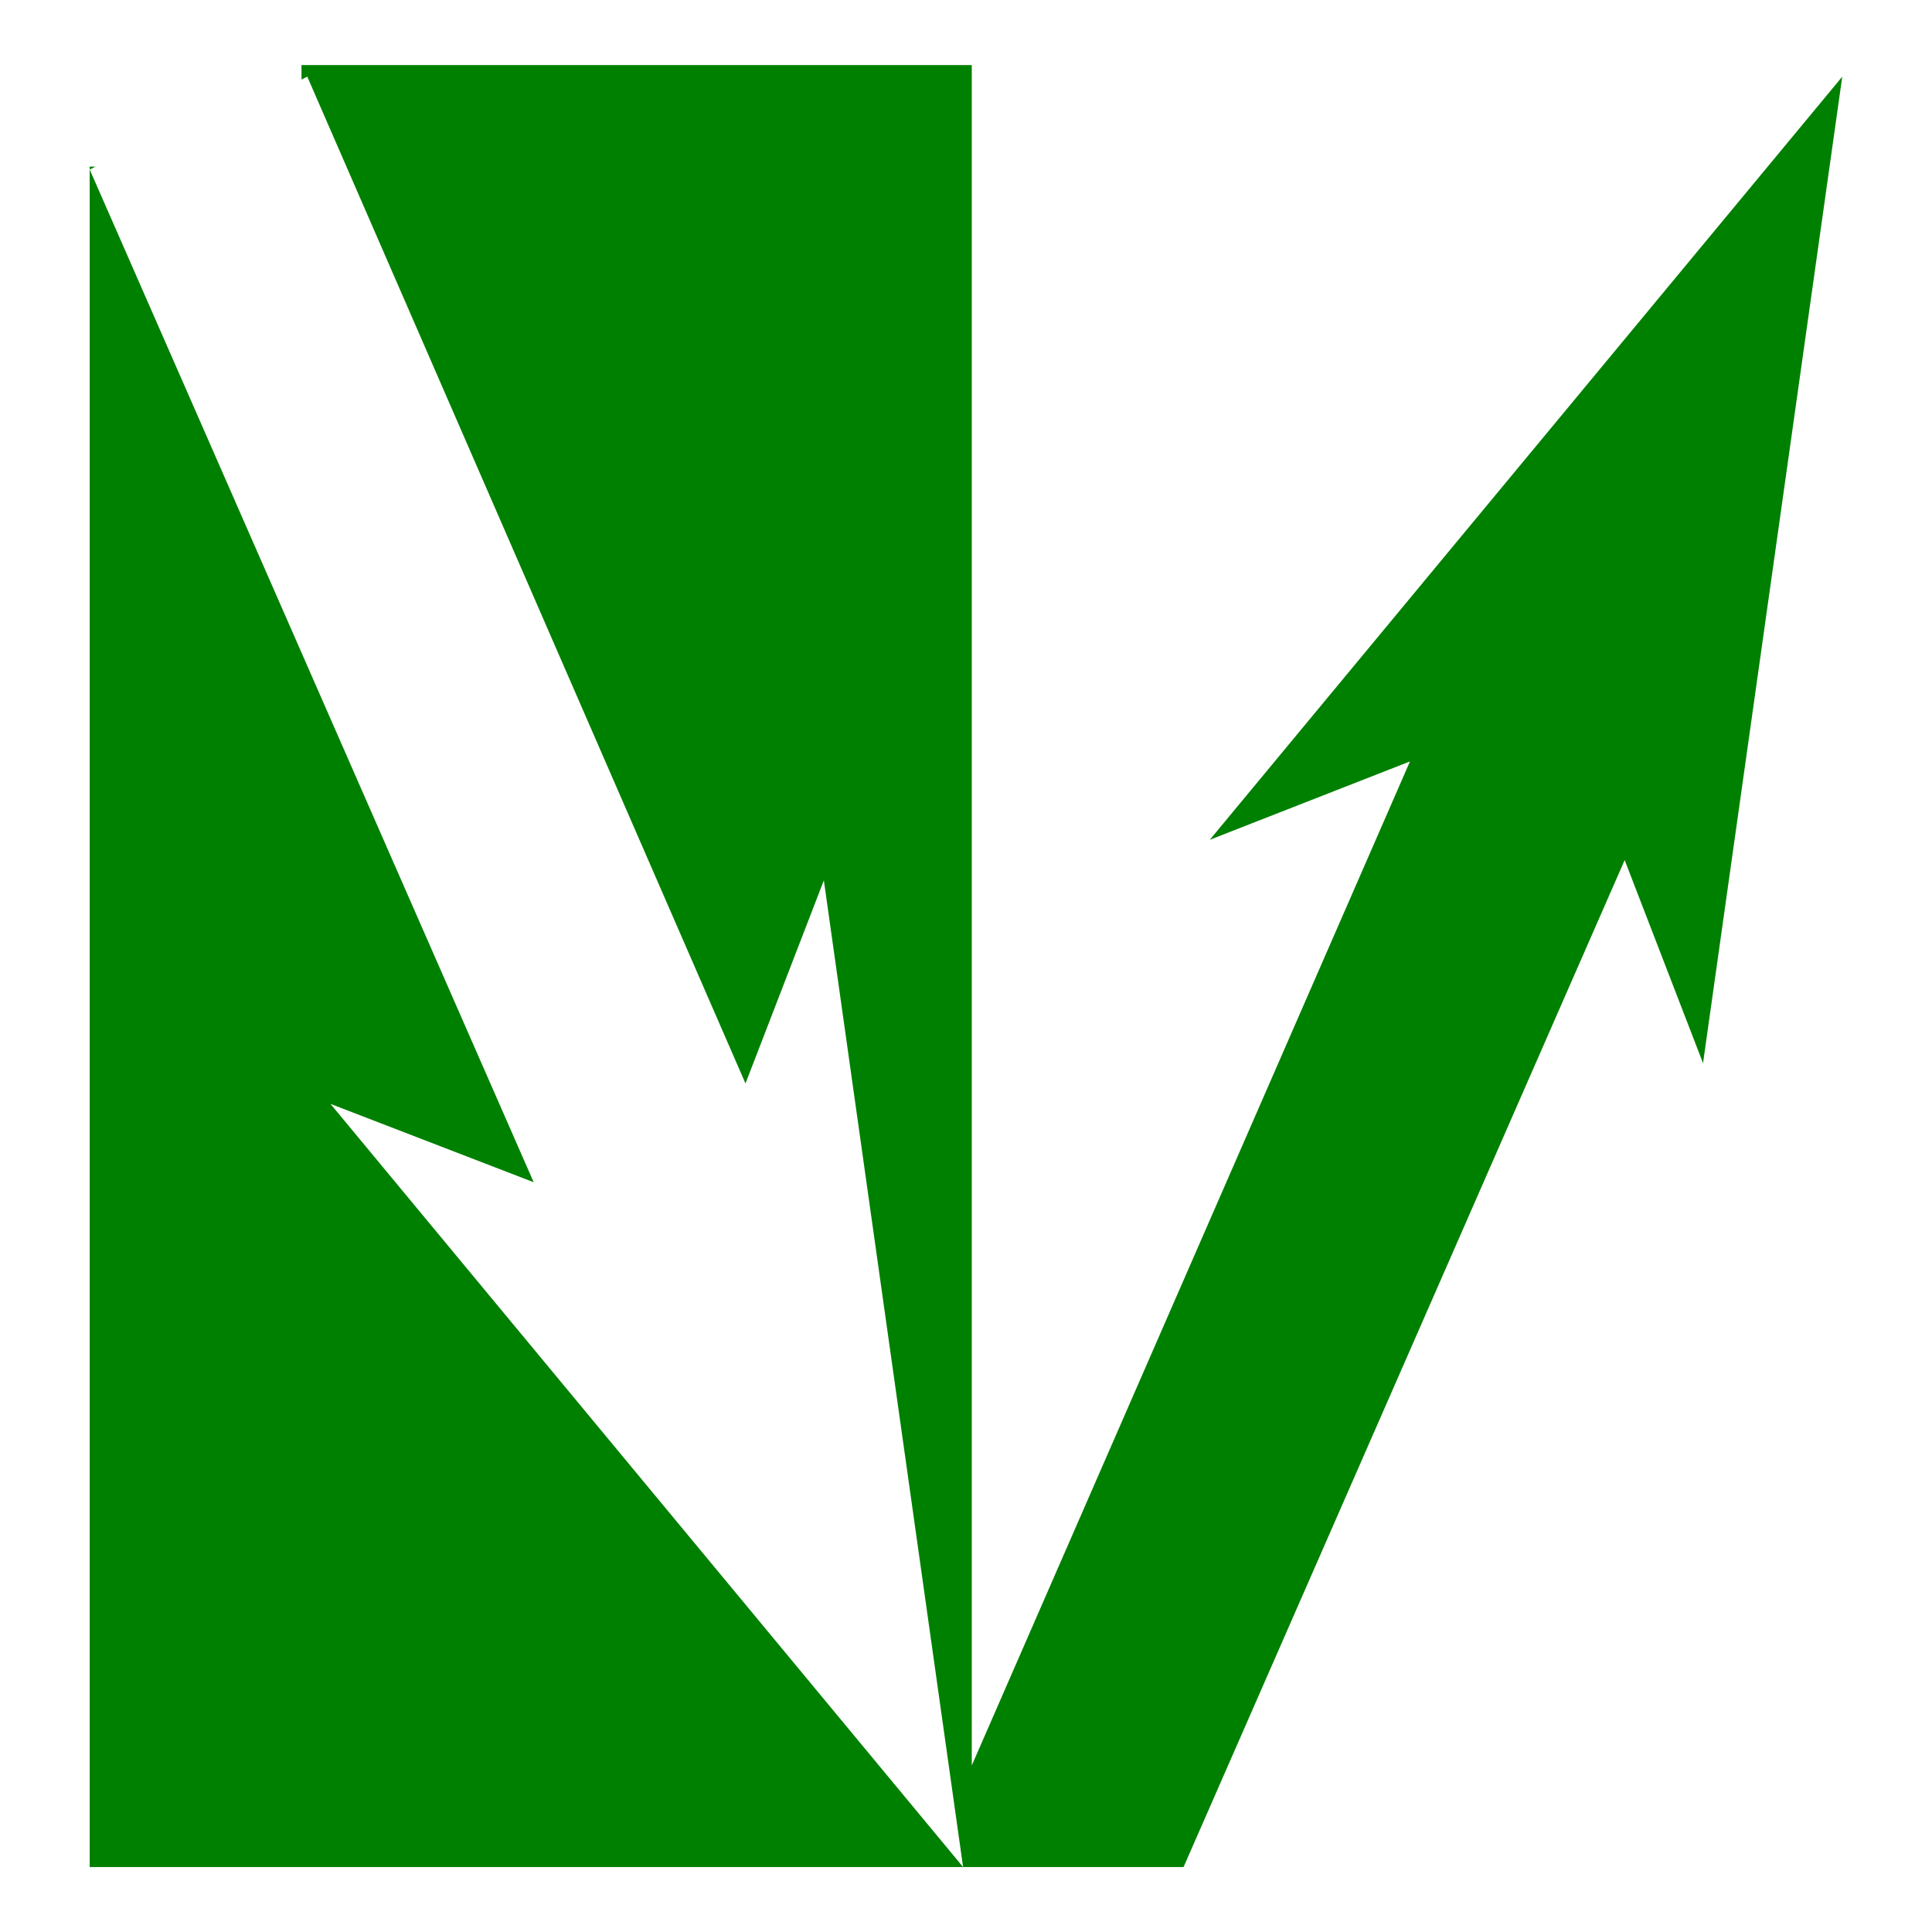
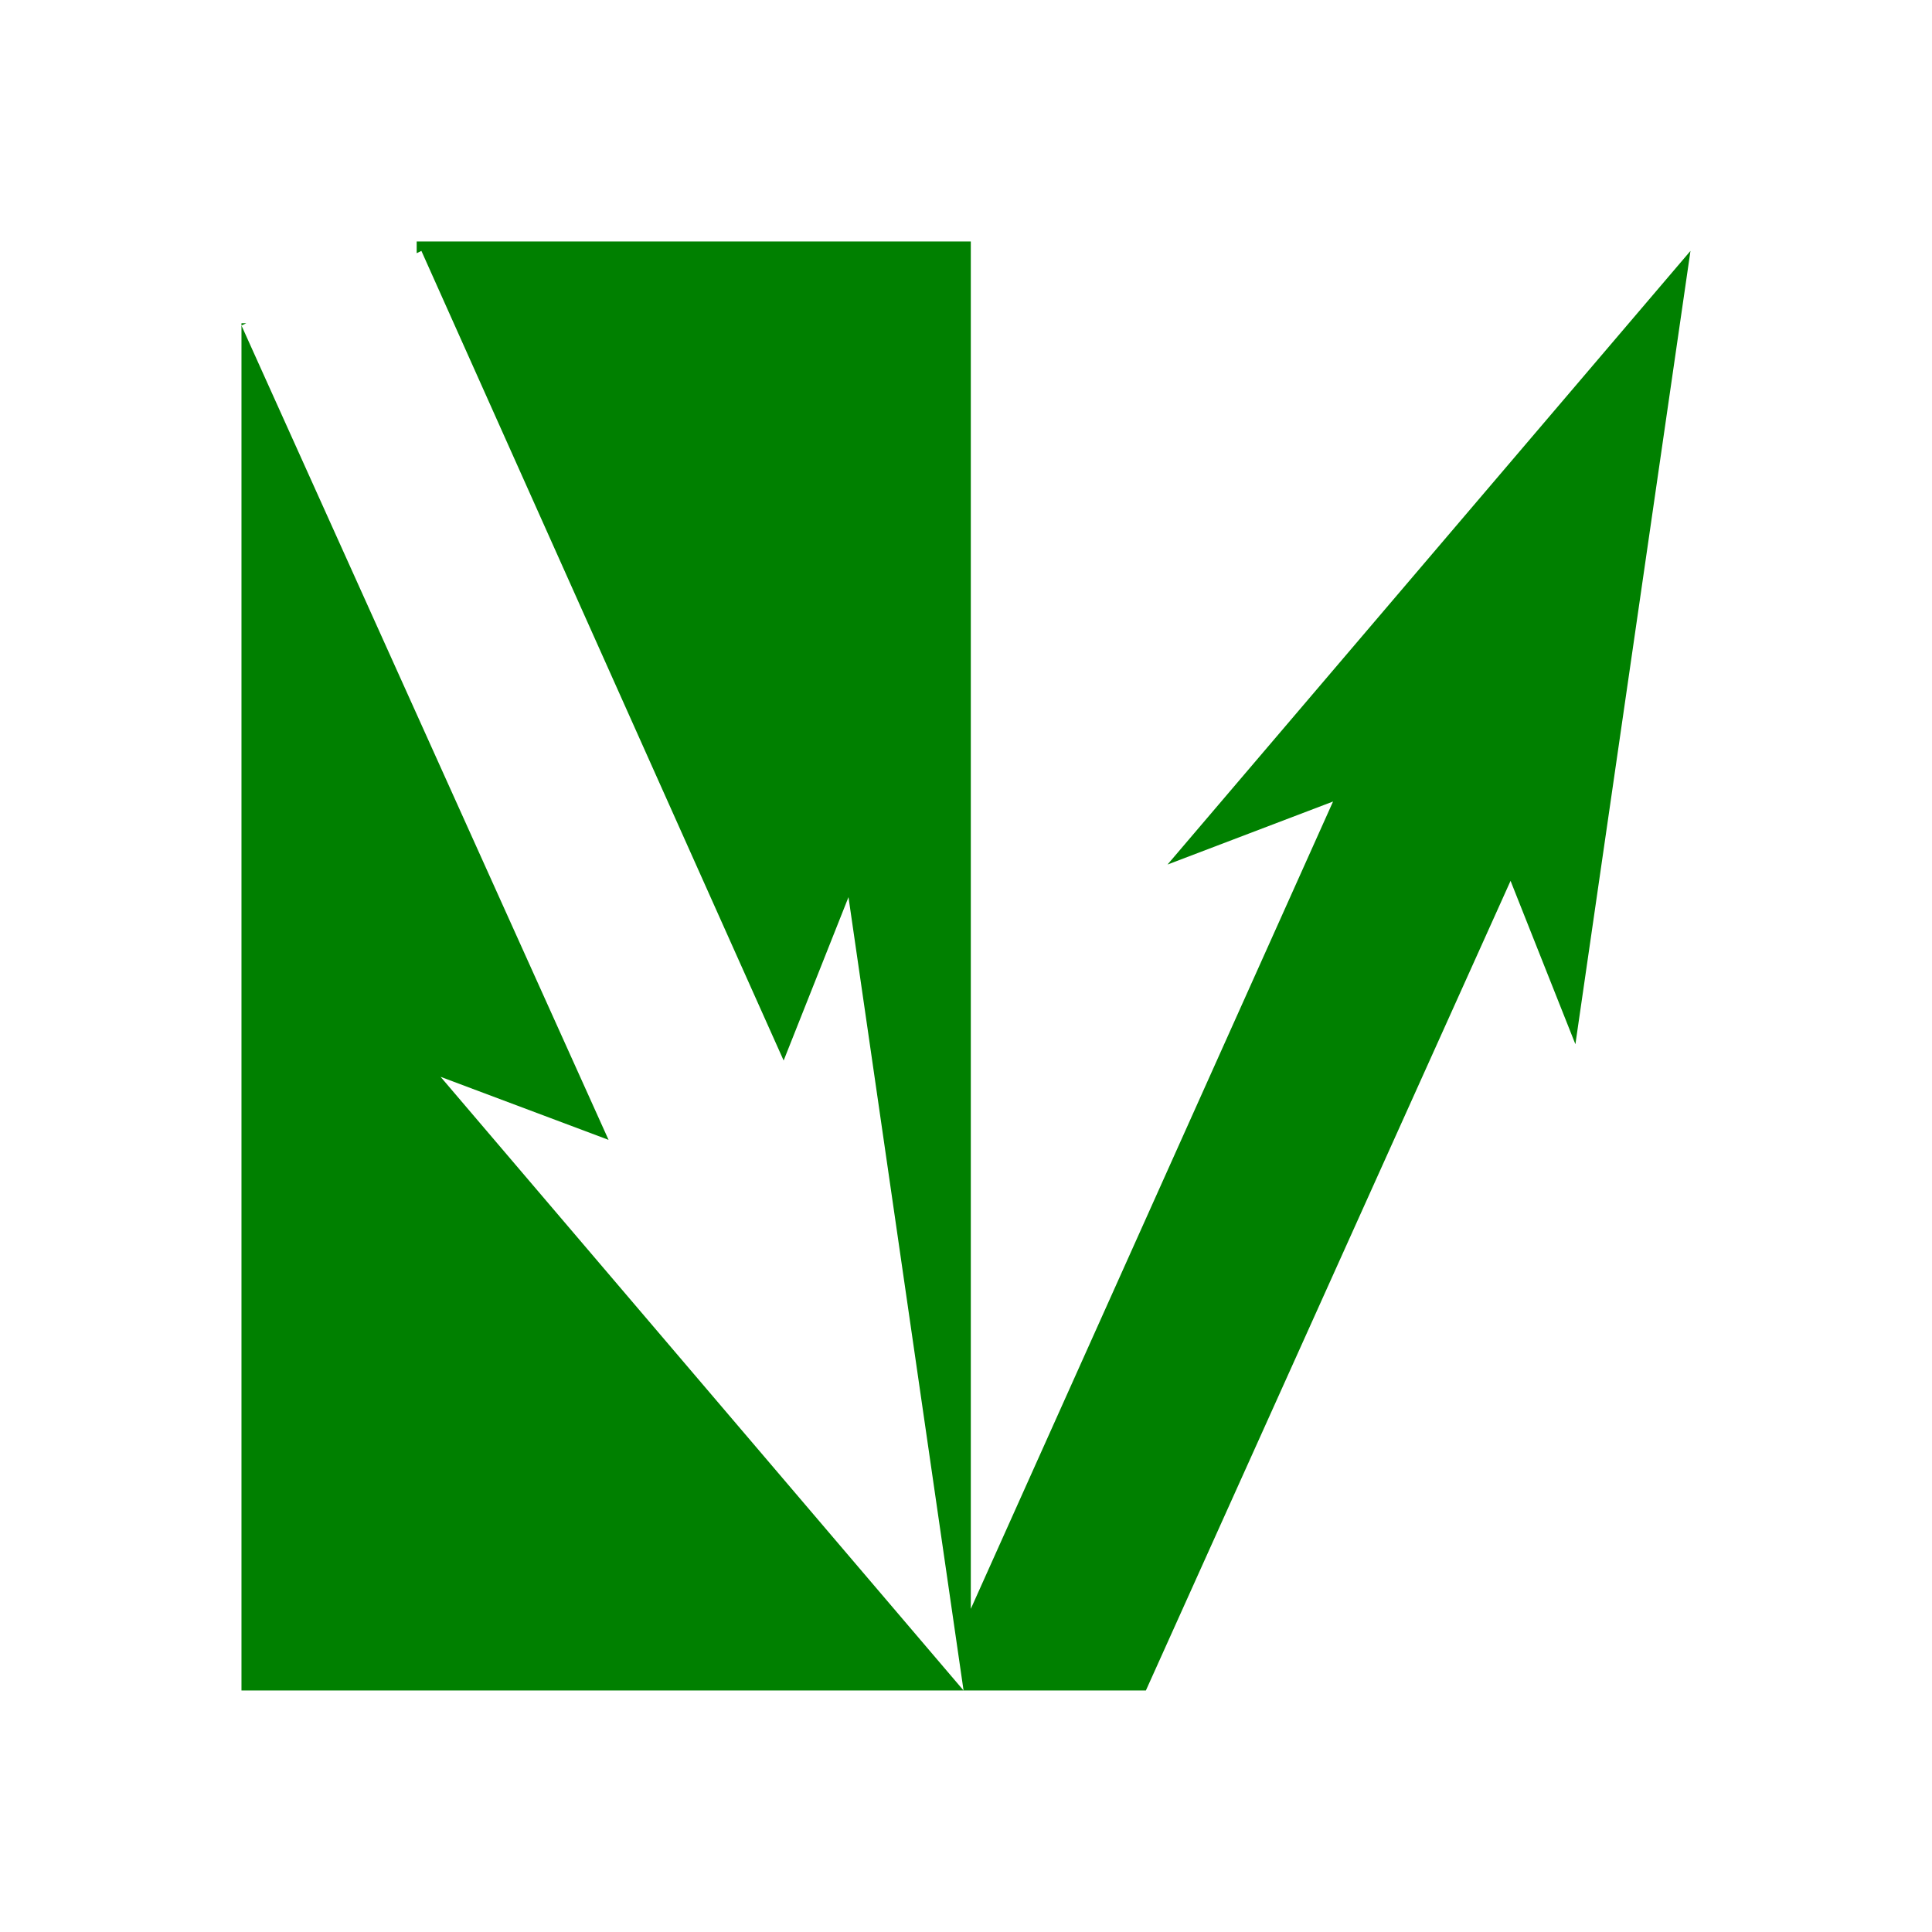
<svg xmlns="http://www.w3.org/2000/svg" width="16" height="16" id="svg2" version="1.0">
  <defs id="defs4">
-     <marker orient="auto" refY="0.0" refX="0.0" id="Arrow1Mend" style="overflow:visible;">
-       <path id="path3221" d="M 0.0,0.0 L 5.0,-5.0 L -12.5,0.0 L 5.0,5.0 L 0.0,0.0 z " style="fill-rule:evenodd;stroke:#000000;stroke-width:1.0pt;marker-start:none;" transform="scale(0.4) rotate(180) translate(10,0)" />
+     <marker orient="auto" refY="0" refX="0" id="Arrow1Mend" style="overflow:visible">
+       <path id="path3221" d="M 0,0 L 5,-5 L -12.5,0 L 5,5 L 0,0 z" style="fill-rule:evenodd;stroke:#000000;stroke-width:1pt;marker-start:none" transform="matrix(-0.4,0,0,-0.4,-4,0)" />
    </marker>
    <marker style="overflow:visible" id="Arrow1Send" refX="0" refY="0" orient="auto">
      <path transform="matrix(-0.2,0,0,-0.2,-1.2,0)" style="fill-rule:evenodd;stroke:#000000;stroke-width:1pt;marker-start:none" d="M 0,0 L 5,-5 L -12.5,0 L 5,5 L 0,0 z" id="path3227" />
    </marker>
    <marker style="overflow:visible" id="Arrow2Mend" refX="0" refY="0" orient="auto">
      <path transform="scale(-0.6,-0.6)" d="M 8.719,4.034 L -2.207,0.016 L 8.719,-4.002 C 6.973,-1.63 6.983,1.616 8.719,4.034 z" style="font-size:12px;fill-rule:evenodd;stroke-width:0.625;stroke-linejoin:round" id="path3239" />
    </marker>
    <marker style="overflow:visible" id="Arrow1Send7" refX="0" refY="0" orient="auto">
-       <path transform="matrix(-0.2,0,0,-0.2,-1.2,0)" style="marker-start:none;stroke:#008000;stroke-width:1pt;fill:#008000;fill-rule:evenodd" d="M 0,0 L 5,-5 L -12.5,0 L 5,5 L 0,0 z" id="path10258" />
+       <path transform="matrix(-0.2,0,0,-0.2,-1.2,0)" style="fill:#008000;fill-rule:evenodd;stroke:#008000;stroke-width:1pt;marker-start:none" d="M 0,0 L 5,-5 L -12.5,0 L 5,5 L 0,0 z" id="path10258" />
    </marker>
  </defs>
  <g id="layer1" transform="translate(-372.3922,-481.1832)">
    <text transform="matrix(1.016779,8.2932826e-2,0,0.9834974,0,0)" id="text7587" y="501.486" x="325.826" style="font-size:9.34px;font-style:normal;font-variant:normal;font-weight:bold;font-stretch:normal;text-align:start;line-height:100%;writing-mode:lr-tb;text-anchor:start;fill:#000000;fill-opacity:1;stroke:none;stroke-width:1px;stroke-linecap:butt;stroke-linejoin:miter;stroke-opacity:1;font-family:Bitstream Vera Serif;-inkscape-font-specification:Bitstream Vera Serif Bold" xml:space="preserve">
      <tspan y="501.486" x="325.826" id="tspan7589" />
    </text>
-     <path style="fill:#008000;fill-opacity:1;stroke:none;stroke-width:1.751;stroke-linejoin:round;stroke-miterlimit:4;stroke-dasharray:none" d="M 374.889,481.722 L 374.889,481.842 L 374.937,481.818 L 378.566,490.156 L 379.215,488.474 L 380.368,496.645 L 380.44,496.645 L 382.194,496.645 L 385.847,488.306 L 386.496,489.988 L 387.649,481.818 L 382.411,488.138 L 384.069,487.489 L 380.44,495.804 L 380.44,481.722 L 374.889,481.722 z M 380.368,496.645 L 375.129,490.325 L 376.812,490.974 L 373.135,482.587 L 373.135,496.645 L 380.368,496.645 z M 373.135,482.587 L 373.183,482.563 L 373.135,482.563 L 373.135,482.587 z" id="rect5522" />
+     <path style="fill:#008000;fill-opacity:1;stroke:none;stroke-width:1.751;stroke-linejoin:round;stroke-miterlimit:4;stroke-dasharray:none" d="M 375.843,483.183 L 375.843,483.28 L 375.882,483.261 L 378.882,489.966 L 379.419,488.613 L 380.372,495.183 L 380.432,495.183 L 381.882,495.183 L 384.902,488.478 L 385.439,489.831 L 386.392,483.261 L 382.061,488.343 L 383.432,487.821 L 380.432,494.507 L 380.432,483.183 L 375.843,483.183 z M 380.372,495.183 L 376.041,490.101 L 377.432,490.623 L 374.392,483.879 L 374.392,495.183 L 380.372,495.183 z M 374.392,483.879 L 374.432,483.86 L 374.392,483.86 L 374.392,483.879 z" id="rect5522" />
  </g>
  <g id="g7274" transform="translate(-372.3922,-481.1832)" />
</svg>
